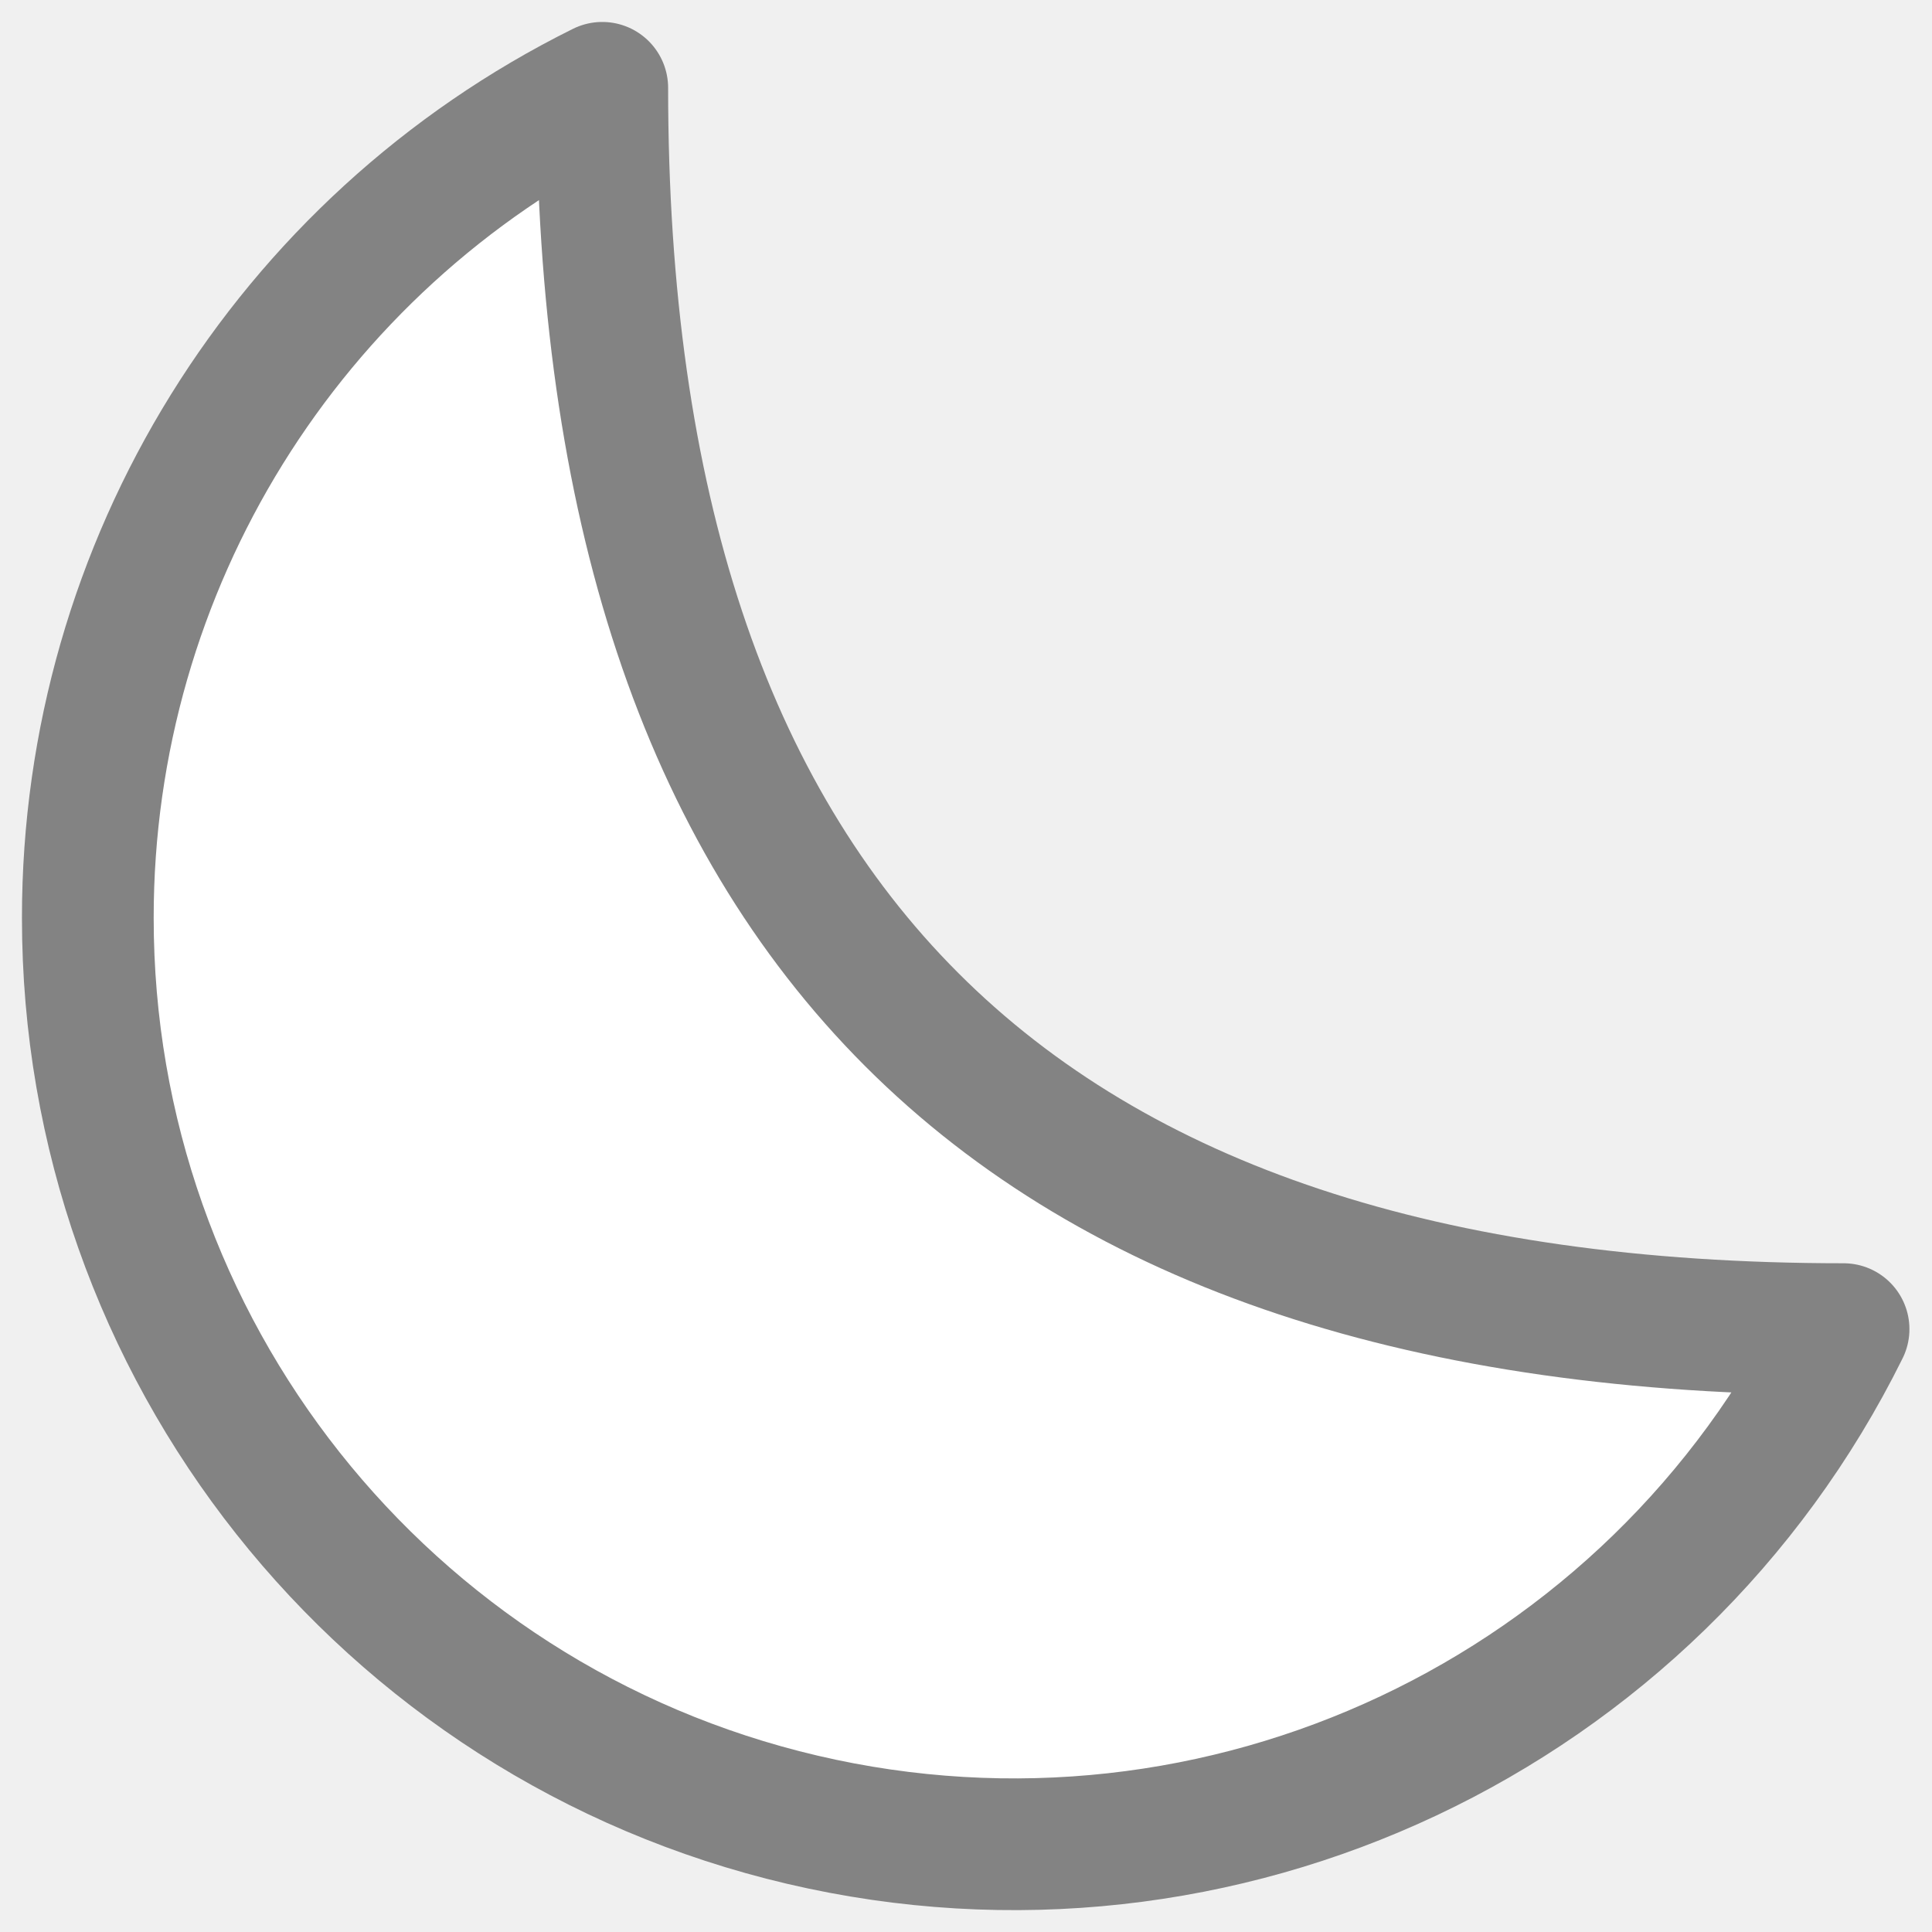
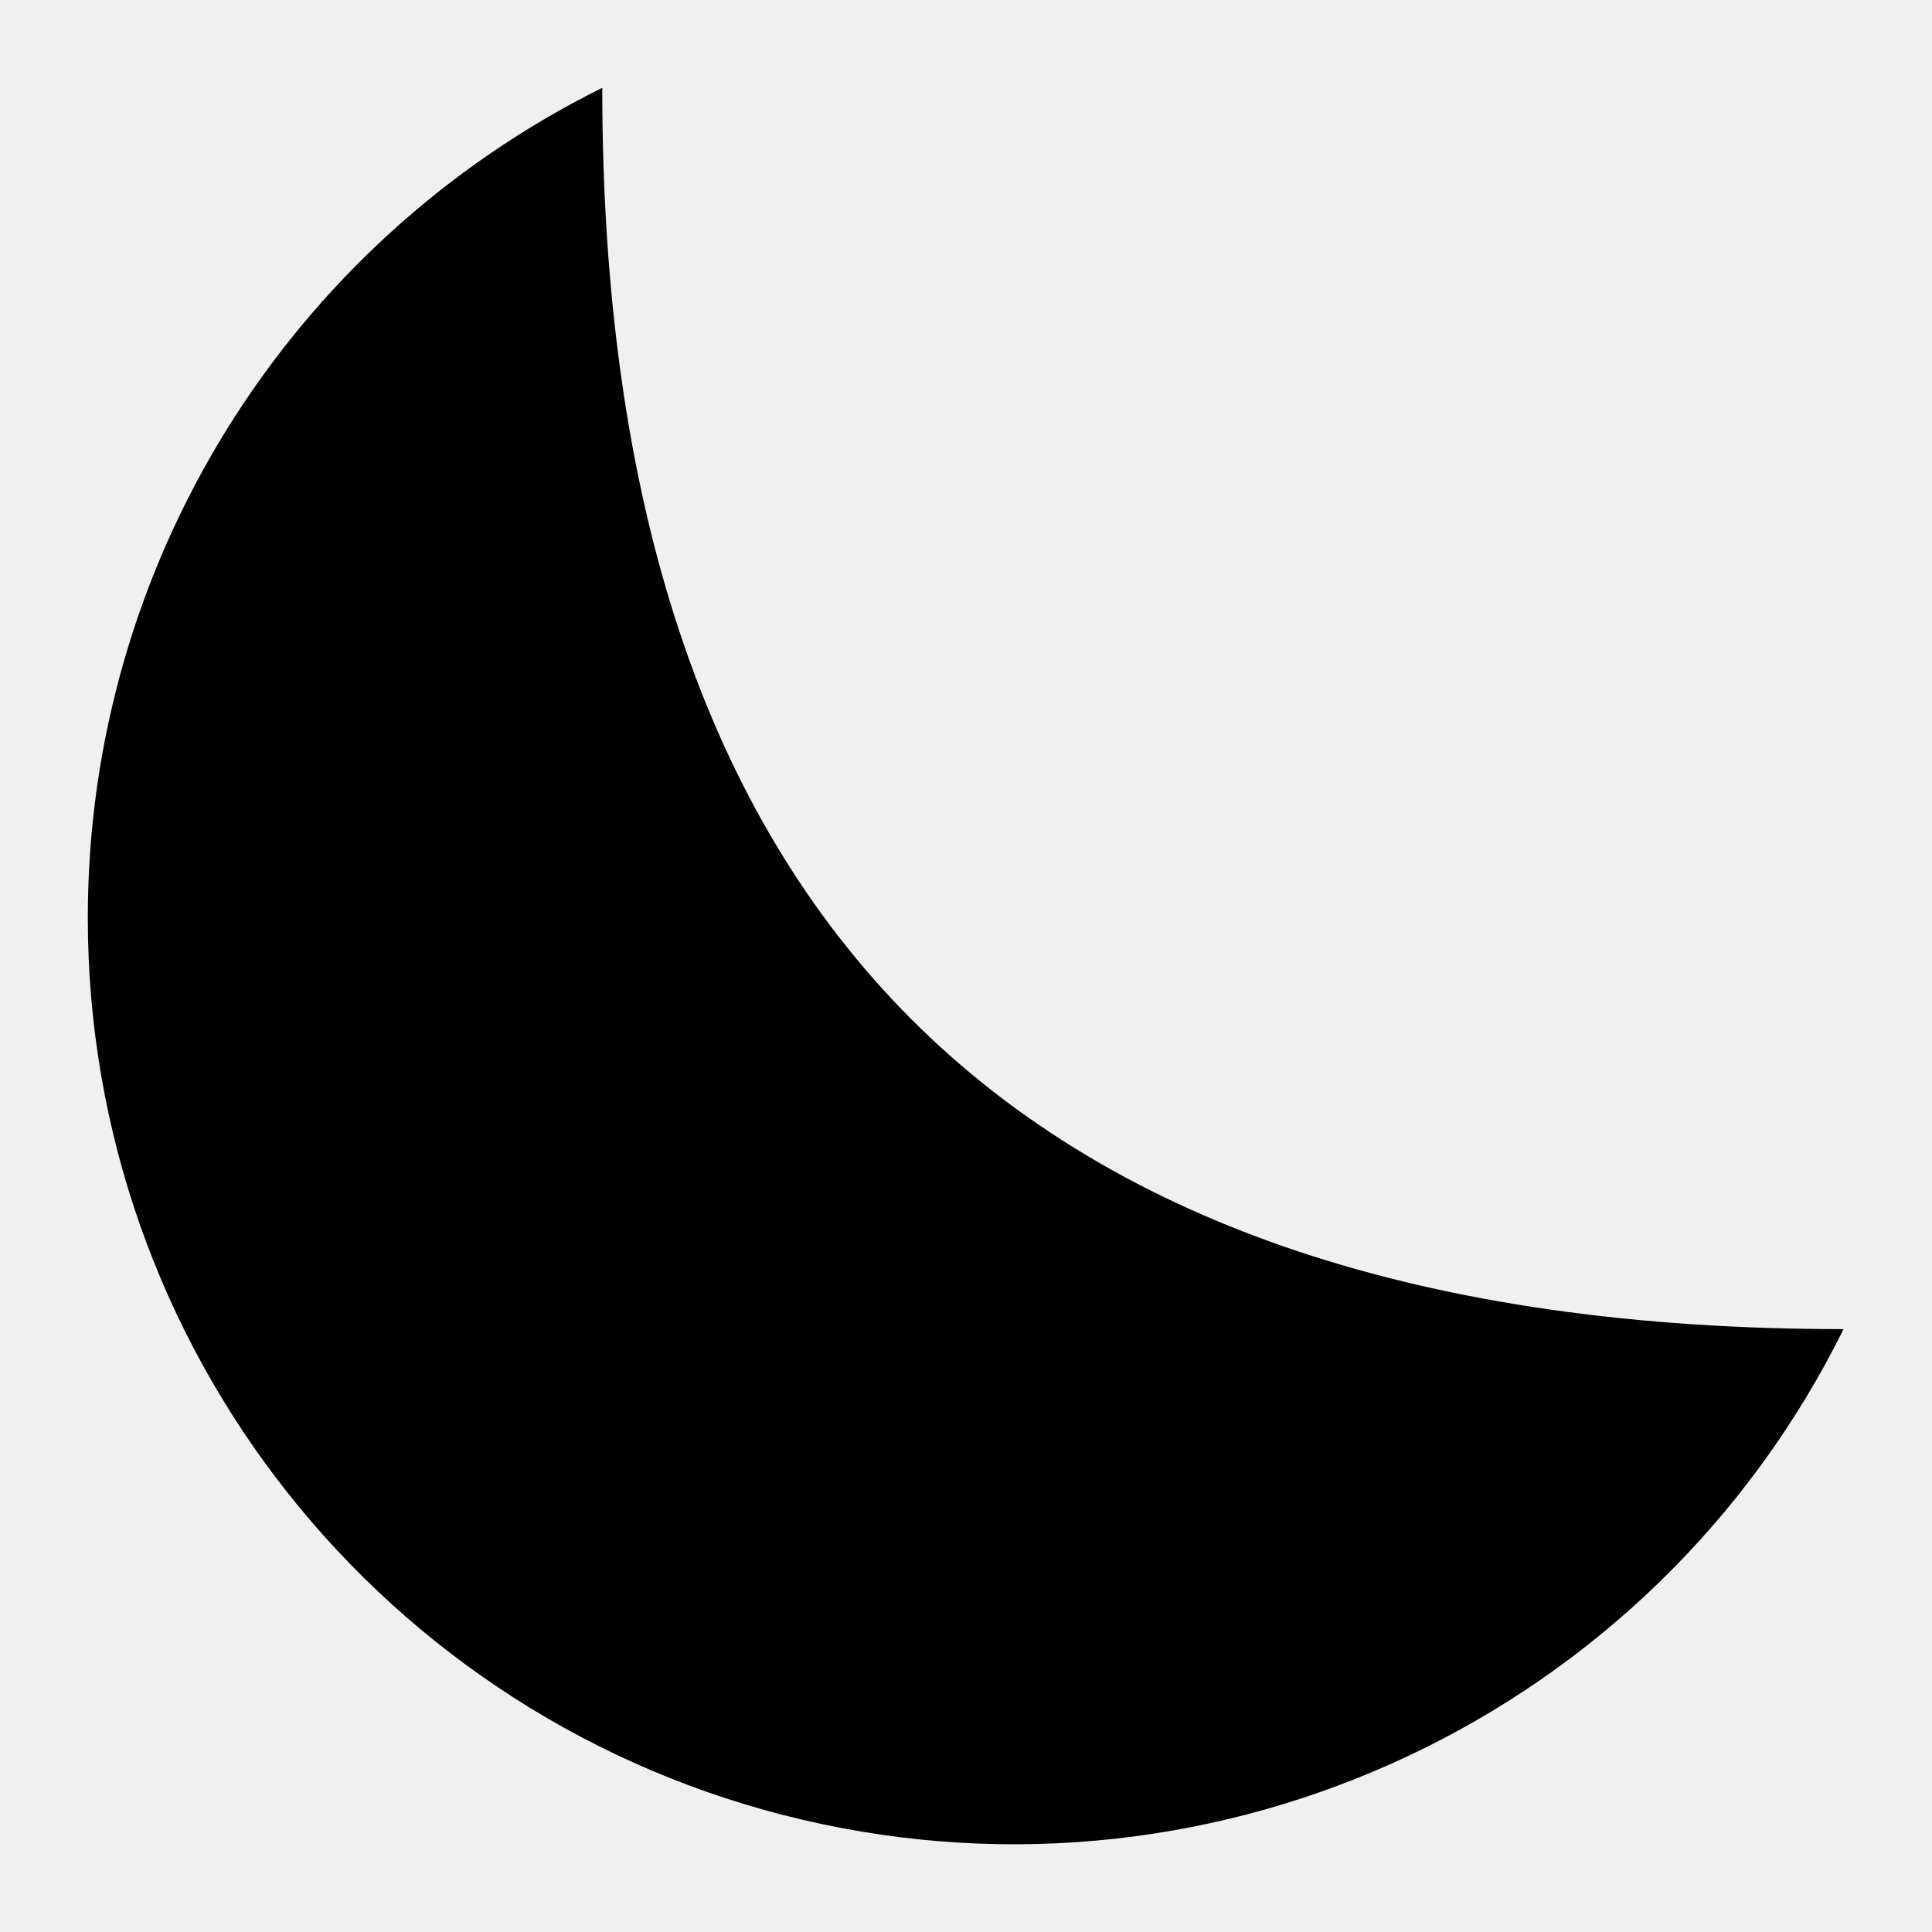
<svg xmlns="http://www.w3.org/2000/svg" width="22" height="22" viewBox="0 0 22 22">
-   <path fill="#ffffff" stroke="#838383" stroke-linecap="round" stroke-linejoin="round" stroke-width="1.5" d="M1 10.449a10.544 10.544 0 0 0 19.993 4.686C11.544 15.135 6.858 10.448 6.858 1A10.545 10.545 0 0 0 1 10.449Z" />
+   <path stroke-linecap="round" stroke-linejoin="round" d="M1 10.449a10.544 10.544 0 0 0 19.993 4.686C11.544 15.135 6.858 10.448 6.858 1A10.545 10.545 0 0 0 1 10.449Z" />
</svg>
